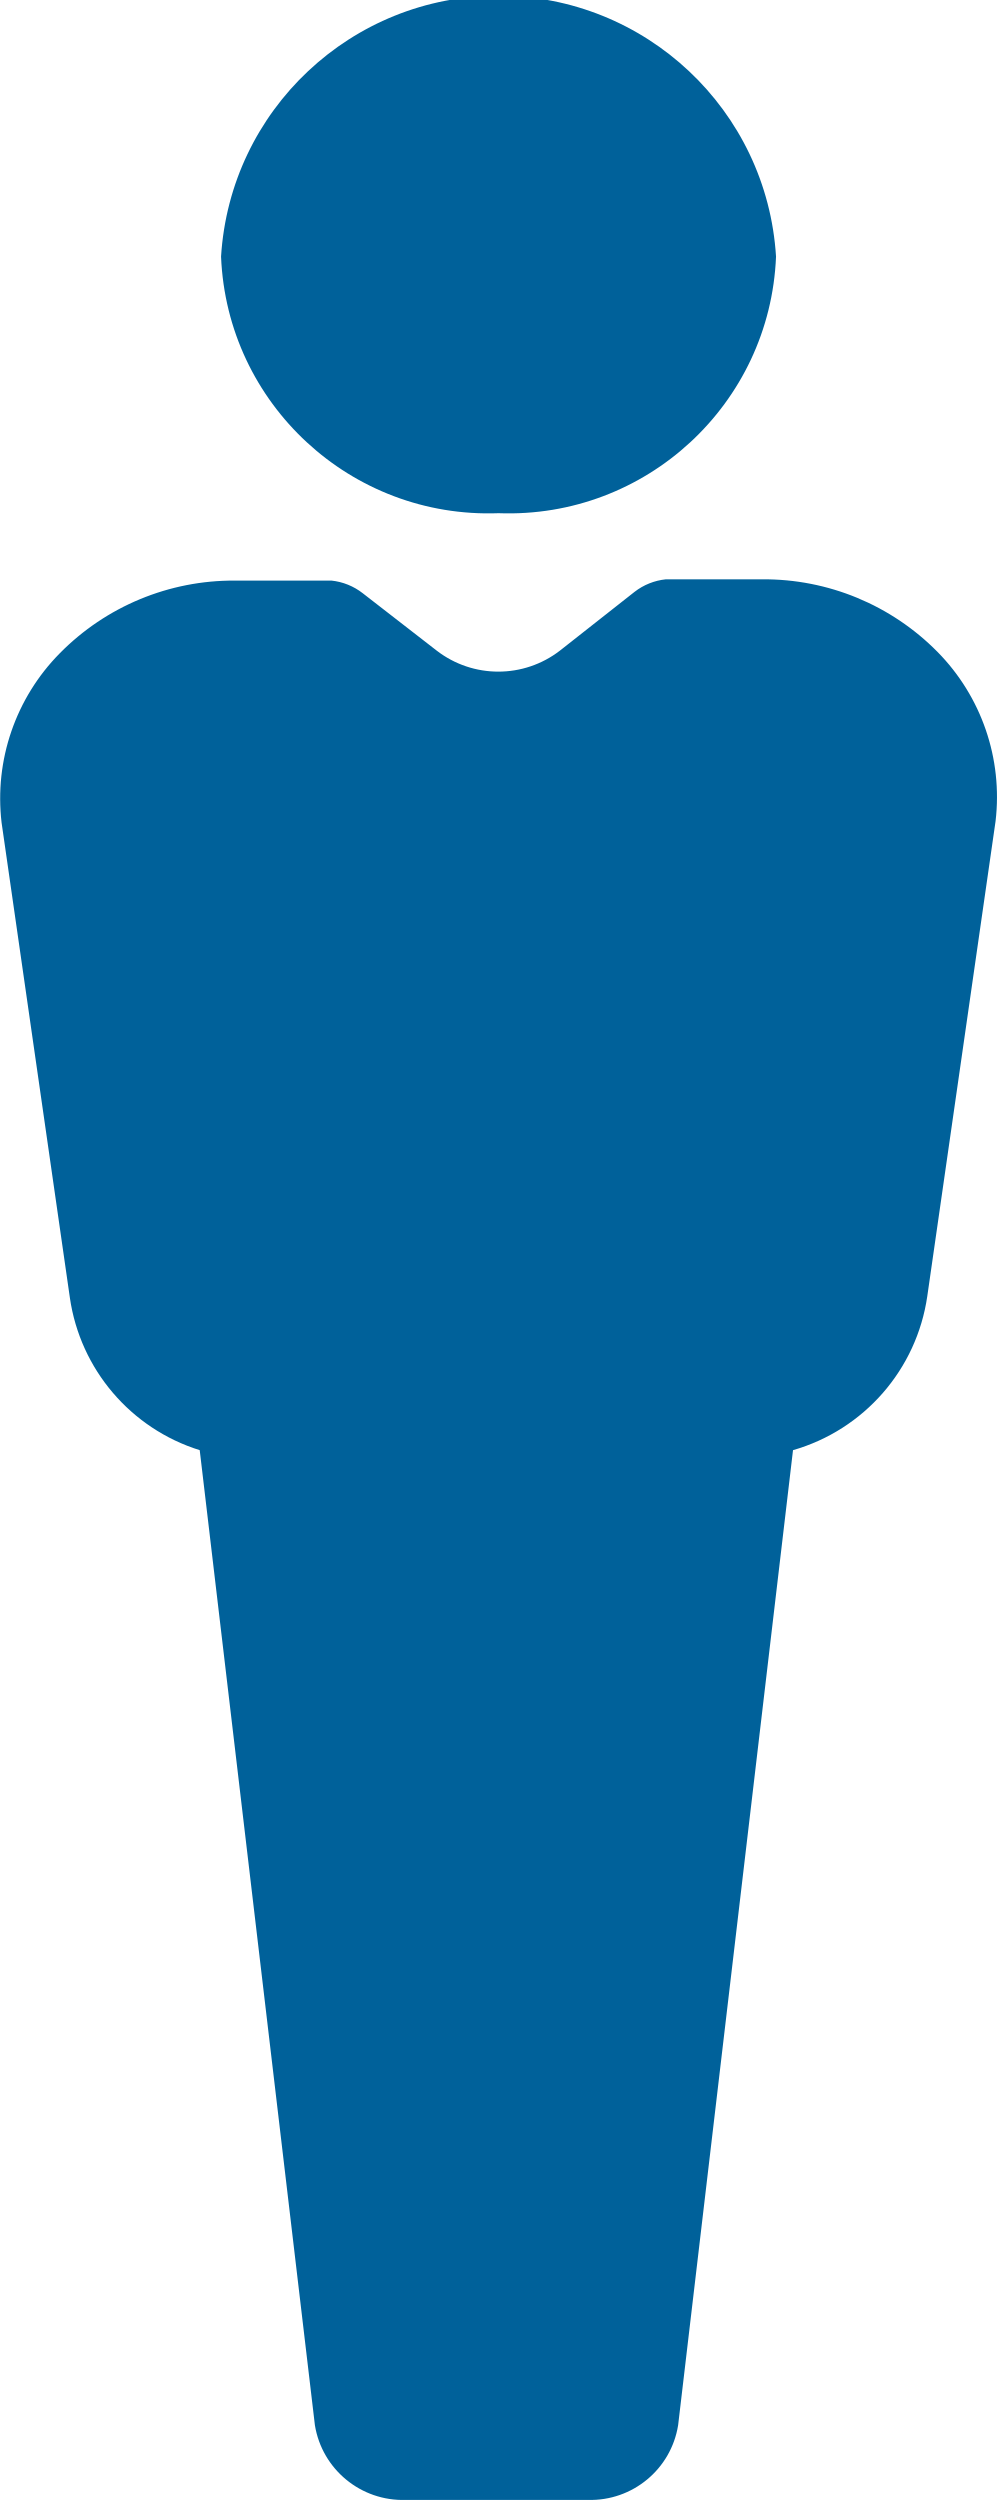
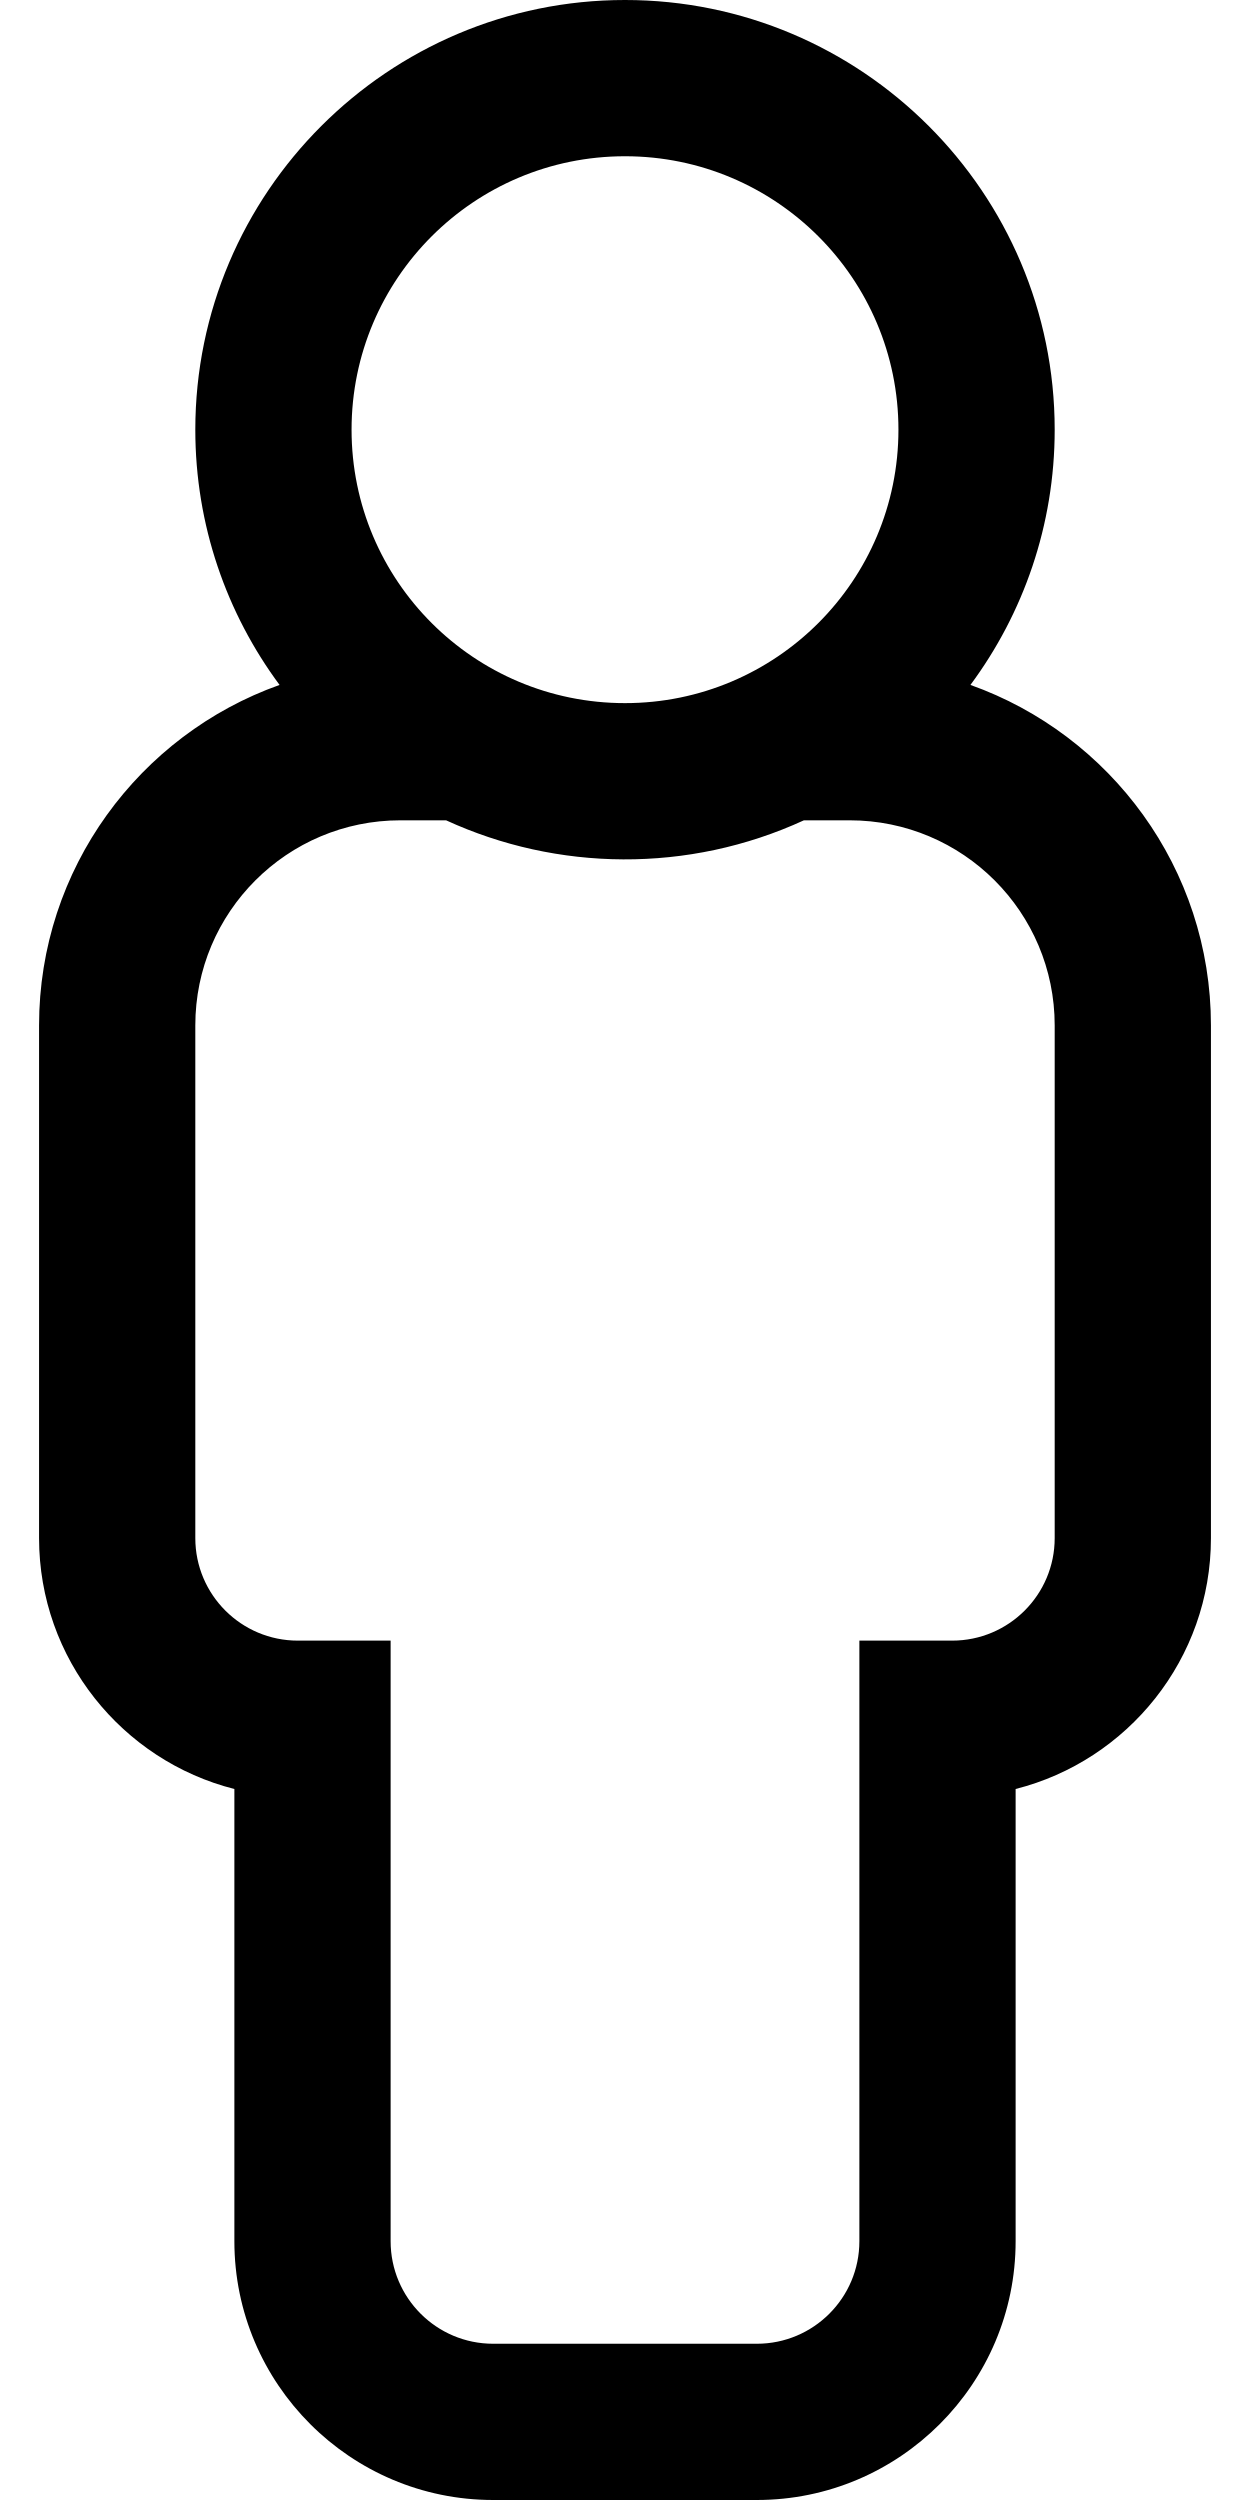
- <svg xmlns="http://www.w3.org/2000/svg" width="13.273" height="33.272" viewBox="0 0 13.273 33.272">
-   <path d="M59.839,8.11a3.562,3.562,0,0,0,3.693-3.415,3.7,3.7,0,0,0-7.386,0A3.562,3.562,0,0,0,59.839,8.11Zm-6.614,4.118.909,6.324a2.5,2.5,0,0,0,1.728,2.028l1.533,12.977a1.186,1.186,0,0,0,1.208.994h2.426a1.182,1.182,0,0,0,1.2-.994l1.529-12.977a2.506,2.506,0,0,0,1.787-2.049l.909-6.324a2.75,2.75,0,0,0-.774-2.252,3.242,3.242,0,0,0-2.332-.965H62.066a.816.816,0,0,0-.417.167l-.993.782a1.342,1.342,0,0,1-1.64,0l-.986-.765a.815.815,0,0,0-.414-.167H56.331A3.242,3.242,0,0,0,54,9.974,2.749,2.749,0,0,0,53.225,12.228Z" transform="translate(-53.204 -1.28)" fill="#00619a" />
+ <svg xmlns="http://www.w3.org/2000/svg" viewBox="0 0 256 512">
+   <path d="M198.746 140.274C209.582 125.647 216 107.56 216 88c0-48.523-39.477-88-88-88S40 39.477 40 88c0 19.56 6.418 37.647 17.254 52.274C28.585 150.478 8 177.873 8 210v105c0 24.74 17.041 45.576 40 51.387V459c0 29.224 23.776 53 53 53h54c29.224 0 53-23.776 53-53v-92.613c22.959-5.812 40-26.647 40-51.387V210c0-32.127-20.585-59.522-49.254-69.726zM128 32c30.928 0 56 25.072 56 56s-25.072 56-56 56-56-25.072-56-56 25.072-56 56-56zm88 283c0 11.598-9.402 21-21 21h-19v123c0 11.598-9.402 21-21 21h-54c-11.598 0-21-9.402-21-21V336H61c-11.598 0-21-9.402-21-21V210c0-23.196 18.804-42 42-42h9.36c22.711 10.443 49.59 10.894 73.28 0H174c23.196 0 42 18.804 42 42v105z" />
</svg>
